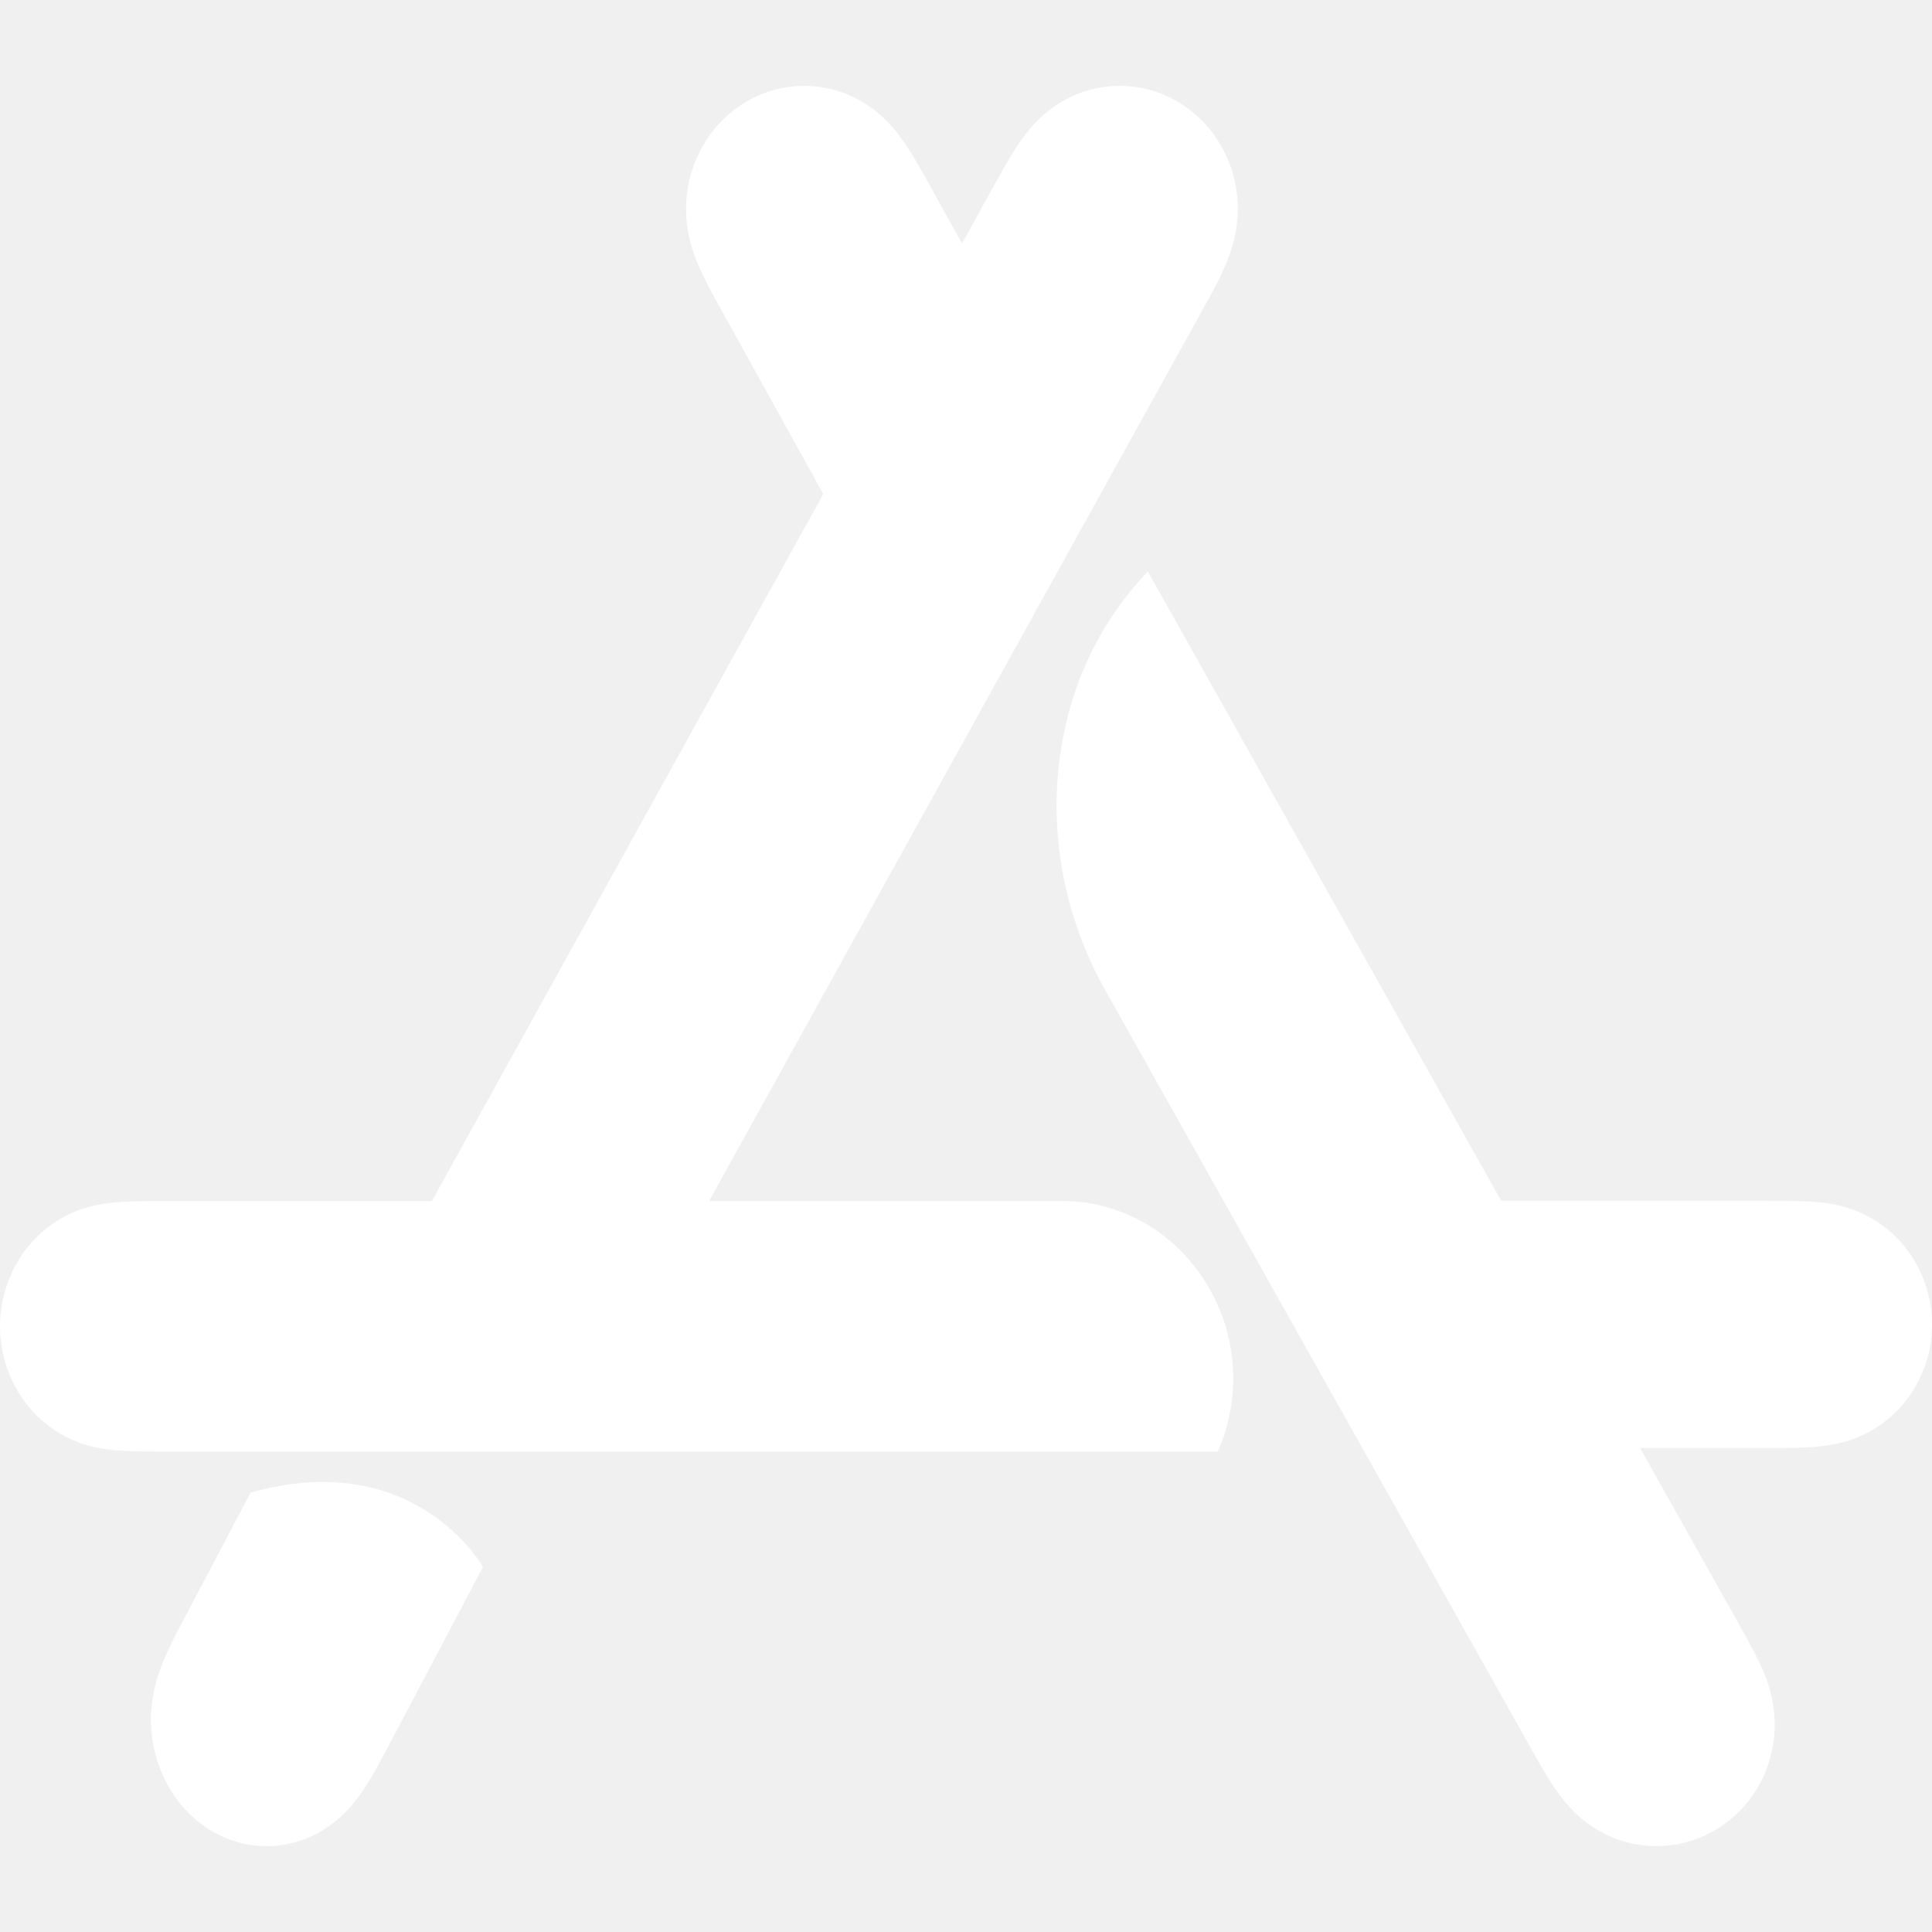
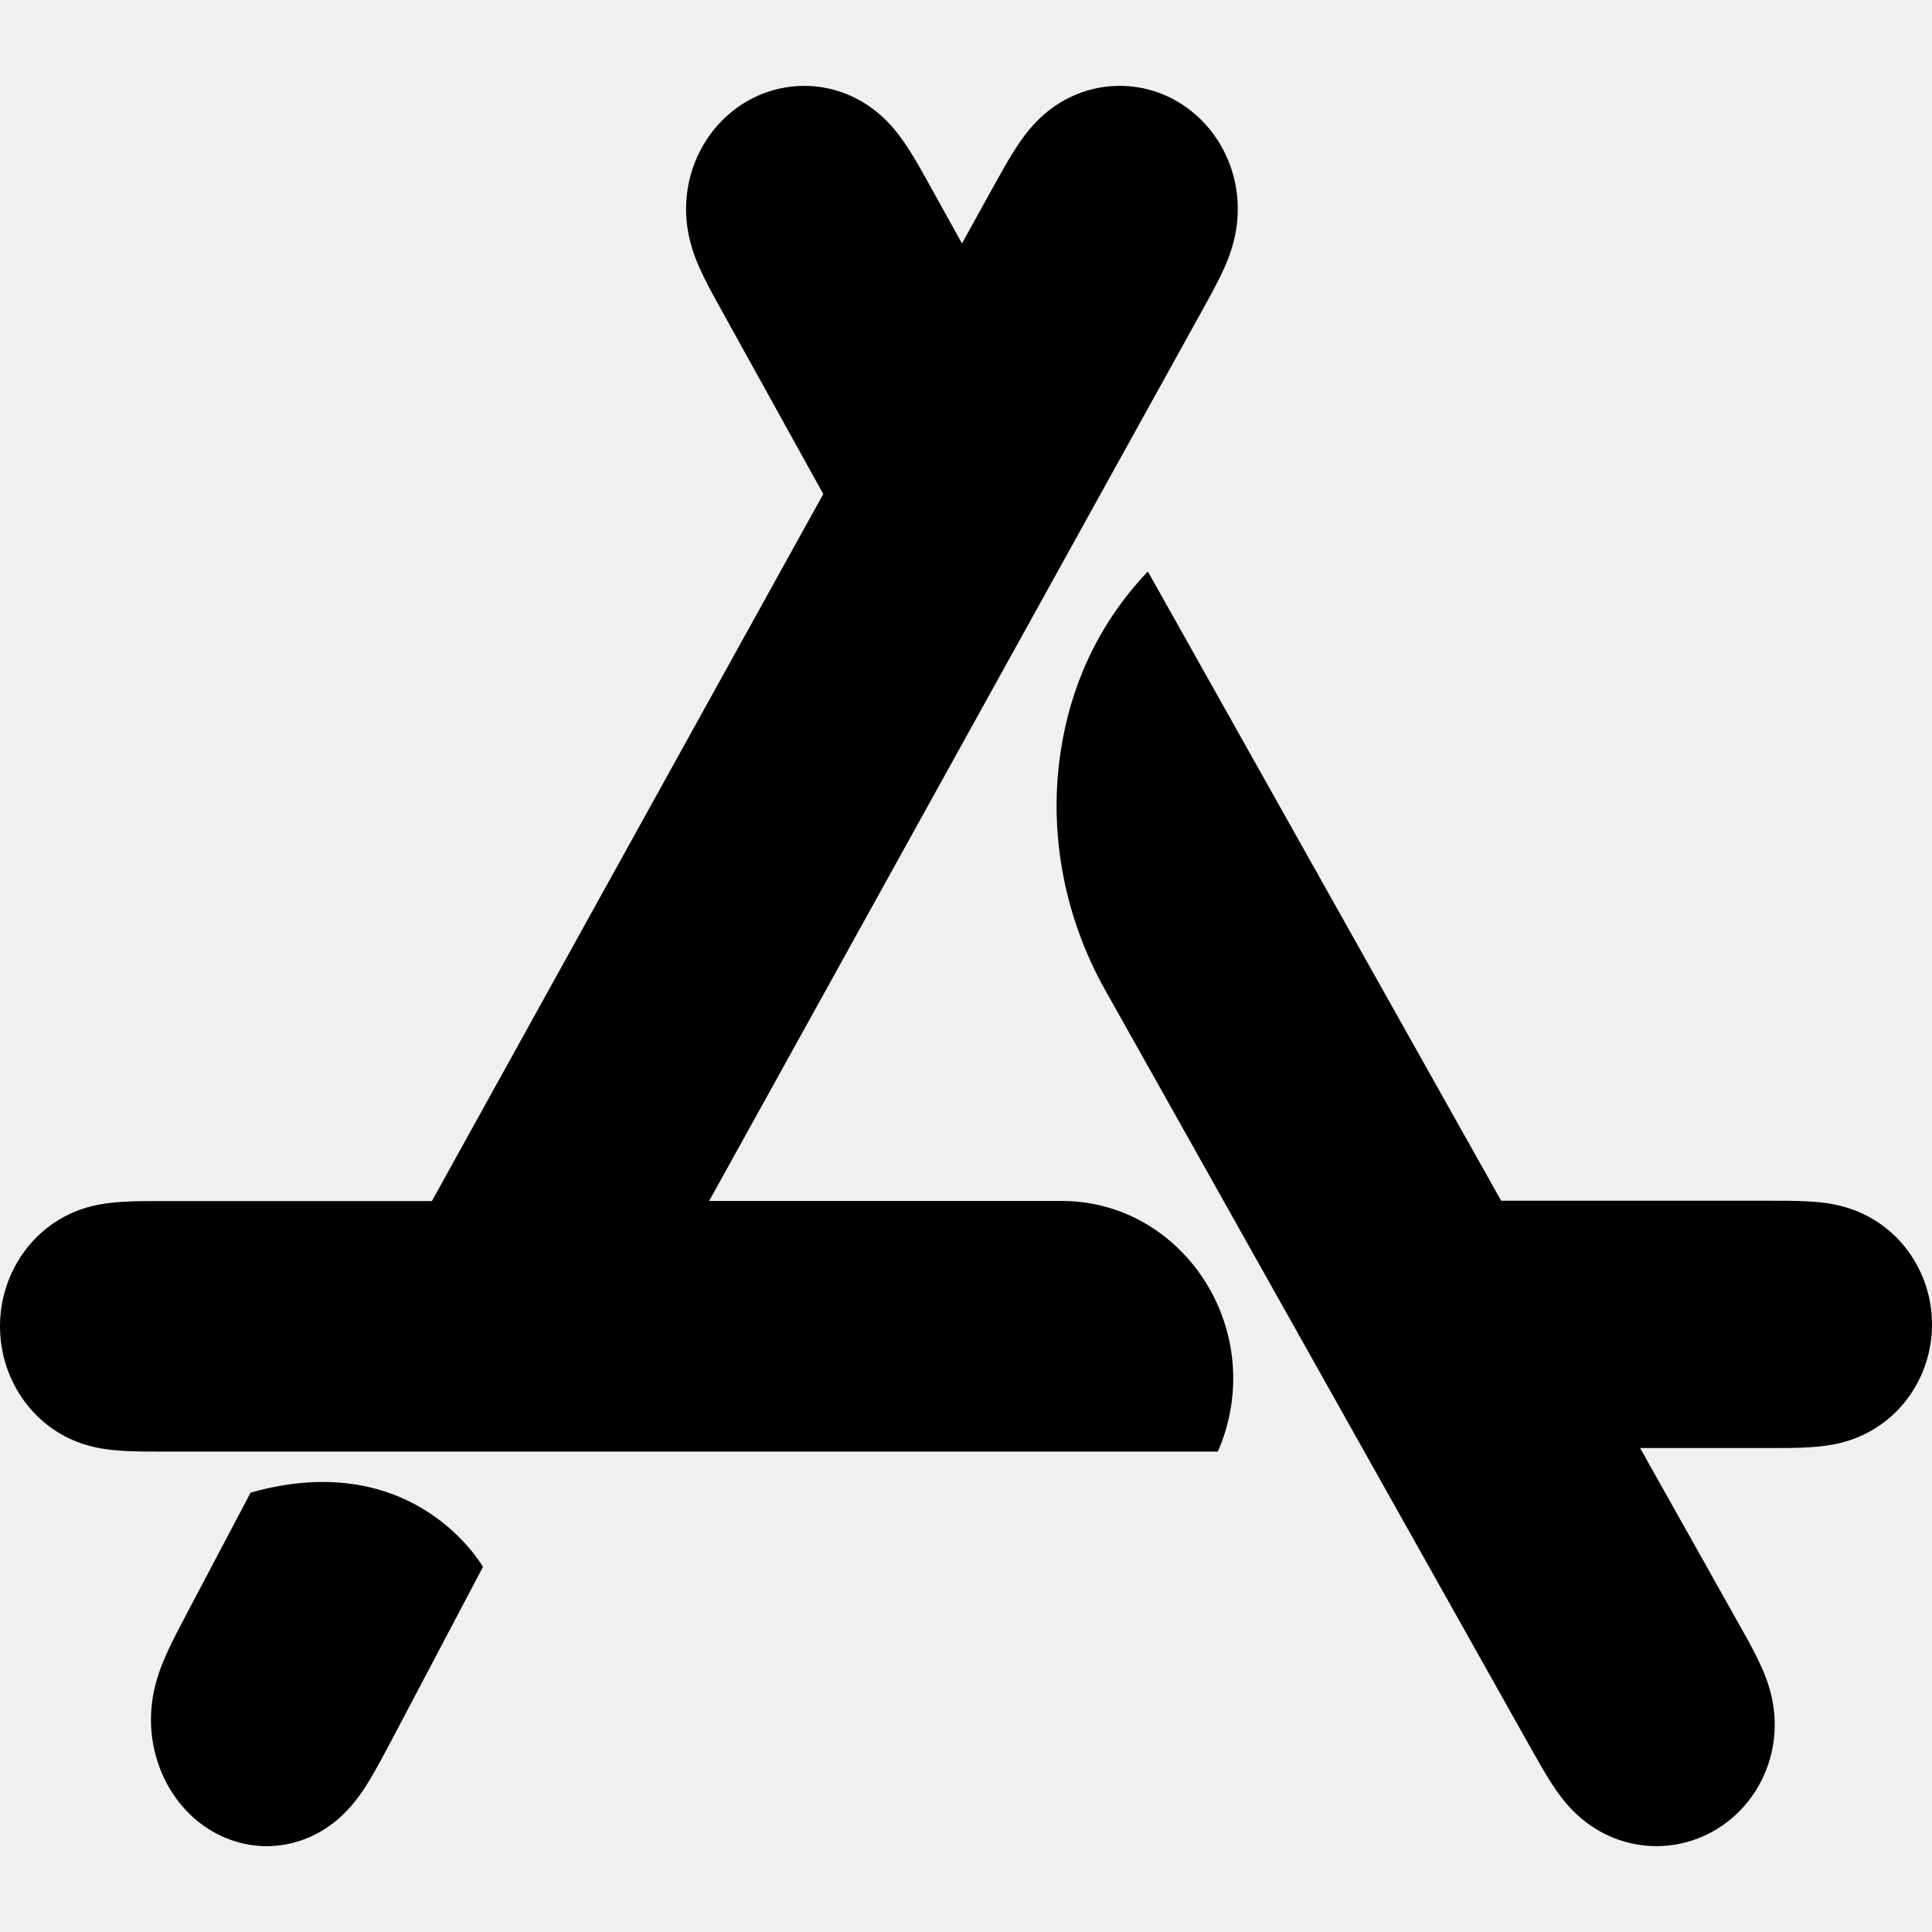
<svg xmlns="http://www.w3.org/2000/svg" role="img" viewBox="0 0 24 24">
-   <path fill="white" d="M8.809 14.919l6.111-11.037c.084-.151.168-.302.244-.458.069-.142.127-.285.165-.44.08-.326.059-.666-.066-.977-.124-.309-.342-.568-.62-.736a1.417 1.417 0 0 0-.921-.192c-.321.043-.614.194-.844.429-.109.112-.2.236-.283.369-.092.146-.175.298-.259.449l-.386.698-.387-.698c-.084-.151-.167-.303-.259-.449-.084-.133-.174-.257-.283-.369-.231-.235-.523-.386-.844-.429a1.418 1.418 0 0 0-.921.193c-.278.168-.496.426-.62.736-.125.311-.146.651-.066.977.038.155.096.298.165.44.075.156.16.307.244.458l1.248 2.254-4.862 8.783H2.03c-.168 0-.335-.001-.503.009-.152.009-.3.028-.448.071-.311.091-.582.28-.778.548-.195.267-.301.593-.301.928 0 .335.106.661.301.928.196.268.468.458.778.548.148.043.296.062.448.071.168.01.335.009.503.009h13.097c.017-.036.059-.129.1-.27.415-1.415-.616-2.843-2.035-2.843zM3.113 18.542l-.792 1.501c-.082.155-.164.31-.238.47-.067.146-.124.293-.161.452-.079.335-.058.683.065 1.003.121.318.335.583.607.755.273.172.589.242.901.198.314-.044.601-.199.826-.44.107-.115.195-.242.277-.379.09-.15.171-.306.254-.461L6 19.464c-.09-.149-.947-1.47-2.887-.922m20.586-3.006a1.471 1.471 0 0 0-.779-.541c-.148-.043-.296-.062-.448-.07-.168-.01-.335-.009-.503-.009H18.648l-4.389-7.817c-.665.701-.963 1.485-1.077 2.198-.166 1.033.037 2.093.546 3l5.274 9.393c.084.149.167.299.259.444.084.131.174.254.284.364.231.232.524.381.845.423.319.042.643-.024.922-.19.278-.165.497-.42.621-.726.125-.307.146-.642.066-.964-.038-.153-.096-.294-.165-.435-.075-.154-.16-.303-.244-.452l-1.216-2.166h1.596c.168 0 .335.001.503-.009.152-.009.301-.028.448-.07a1.471 1.471 0 0 0 .779-.541A1.539 1.539 0 0 0 24 16.452a1.539 1.539 0 0 0-.301-.916Z" />
+   <path d="M8.809 14.919l6.111-11.037c.084-.151.168-.302.244-.458.069-.142.127-.285.165-.44.08-.326.059-.666-.066-.977-.124-.309-.342-.568-.62-.736a1.417 1.417 0 0 0-.921-.192c-.321.043-.614.194-.844.429-.109.112-.2.236-.283.369-.092.146-.175.298-.259.449l-.386.698-.387-.698c-.084-.151-.167-.303-.259-.449-.084-.133-.174-.257-.283-.369-.231-.235-.523-.386-.844-.429a1.418 1.418 0 0 0-.921.193c-.278.168-.496.426-.62.736-.125.311-.146.651-.066.977.038.155.096.298.165.44.075.156.16.307.244.458l1.248 2.254-4.862 8.783H2.03c-.168 0-.335-.001-.503.009-.152.009-.3.028-.448.071-.311.091-.582.28-.778.548-.195.267-.301.593-.301.928 0 .335.106.661.301.928.196.268.468.458.778.548.148.043.296.062.448.071.168.01.335.009.503.009h13.097c.017-.036.059-.129.1-.27.415-1.415-.616-2.843-2.035-2.843zM3.113 18.542l-.792 1.501c-.082.155-.164.31-.238.47-.067.146-.124.293-.161.452-.079.335-.058.683.065 1.003.121.318.335.583.607.755.273.172.589.242.901.198.314-.044.601-.199.826-.44.107-.115.195-.242.277-.379.09-.15.171-.306.254-.461L6 19.464c-.09-.149-.947-1.47-2.887-.922m20.586-3.006a1.471 1.471 0 0 0-.779-.541c-.148-.043-.296-.062-.448-.07-.168-.01-.335-.009-.503-.009H18.648l-4.389-7.817c-.665.701-.963 1.485-1.077 2.198-.166 1.033.037 2.093.546 3l5.274 9.393c.084.149.167.299.259.444.084.131.174.254.284.364.231.232.524.381.845.423.319.042.643-.024.922-.19.278-.165.497-.42.621-.726.125-.307.146-.642.066-.964-.038-.153-.096-.294-.165-.435-.075-.154-.16-.303-.244-.452l-1.216-2.166h1.596c.168 0 .335.001.503-.009.152-.009.301-.028.448-.07a1.471 1.471 0 0 0 .779-.541A1.539 1.539 0 0 0 24 16.452a1.539 1.539 0 0 0-.301-.916Z" />
</svg>
